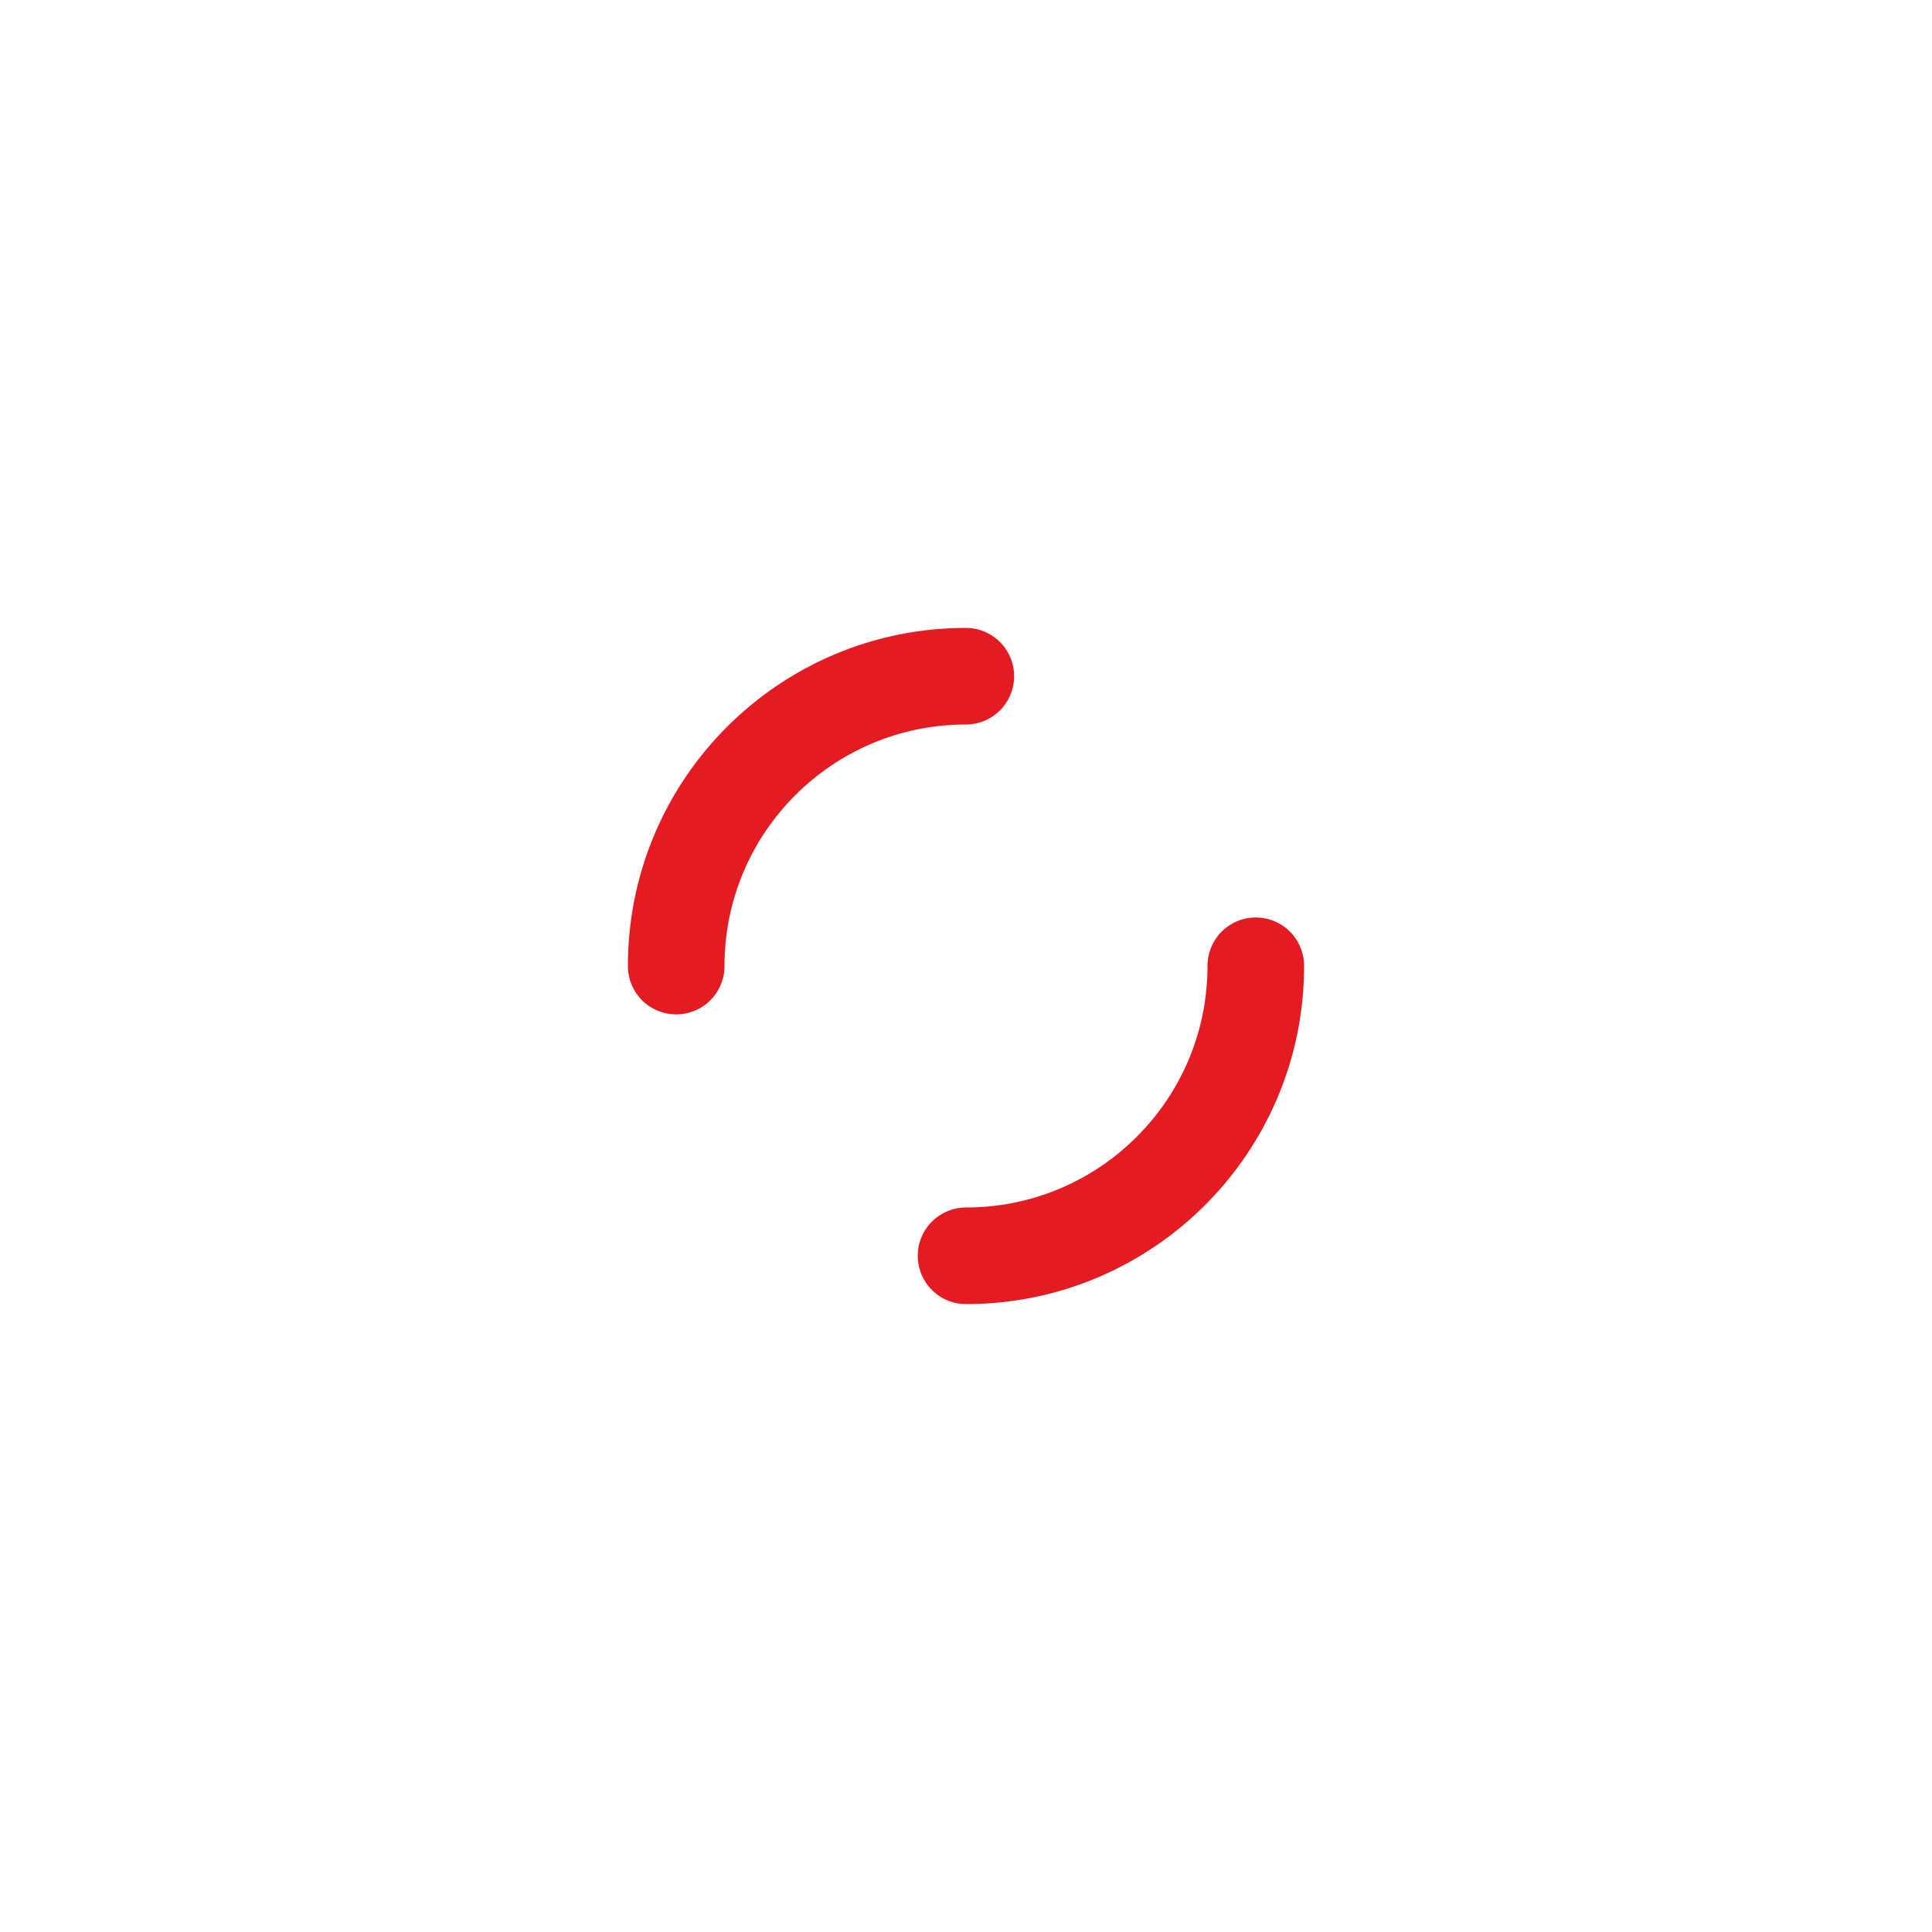
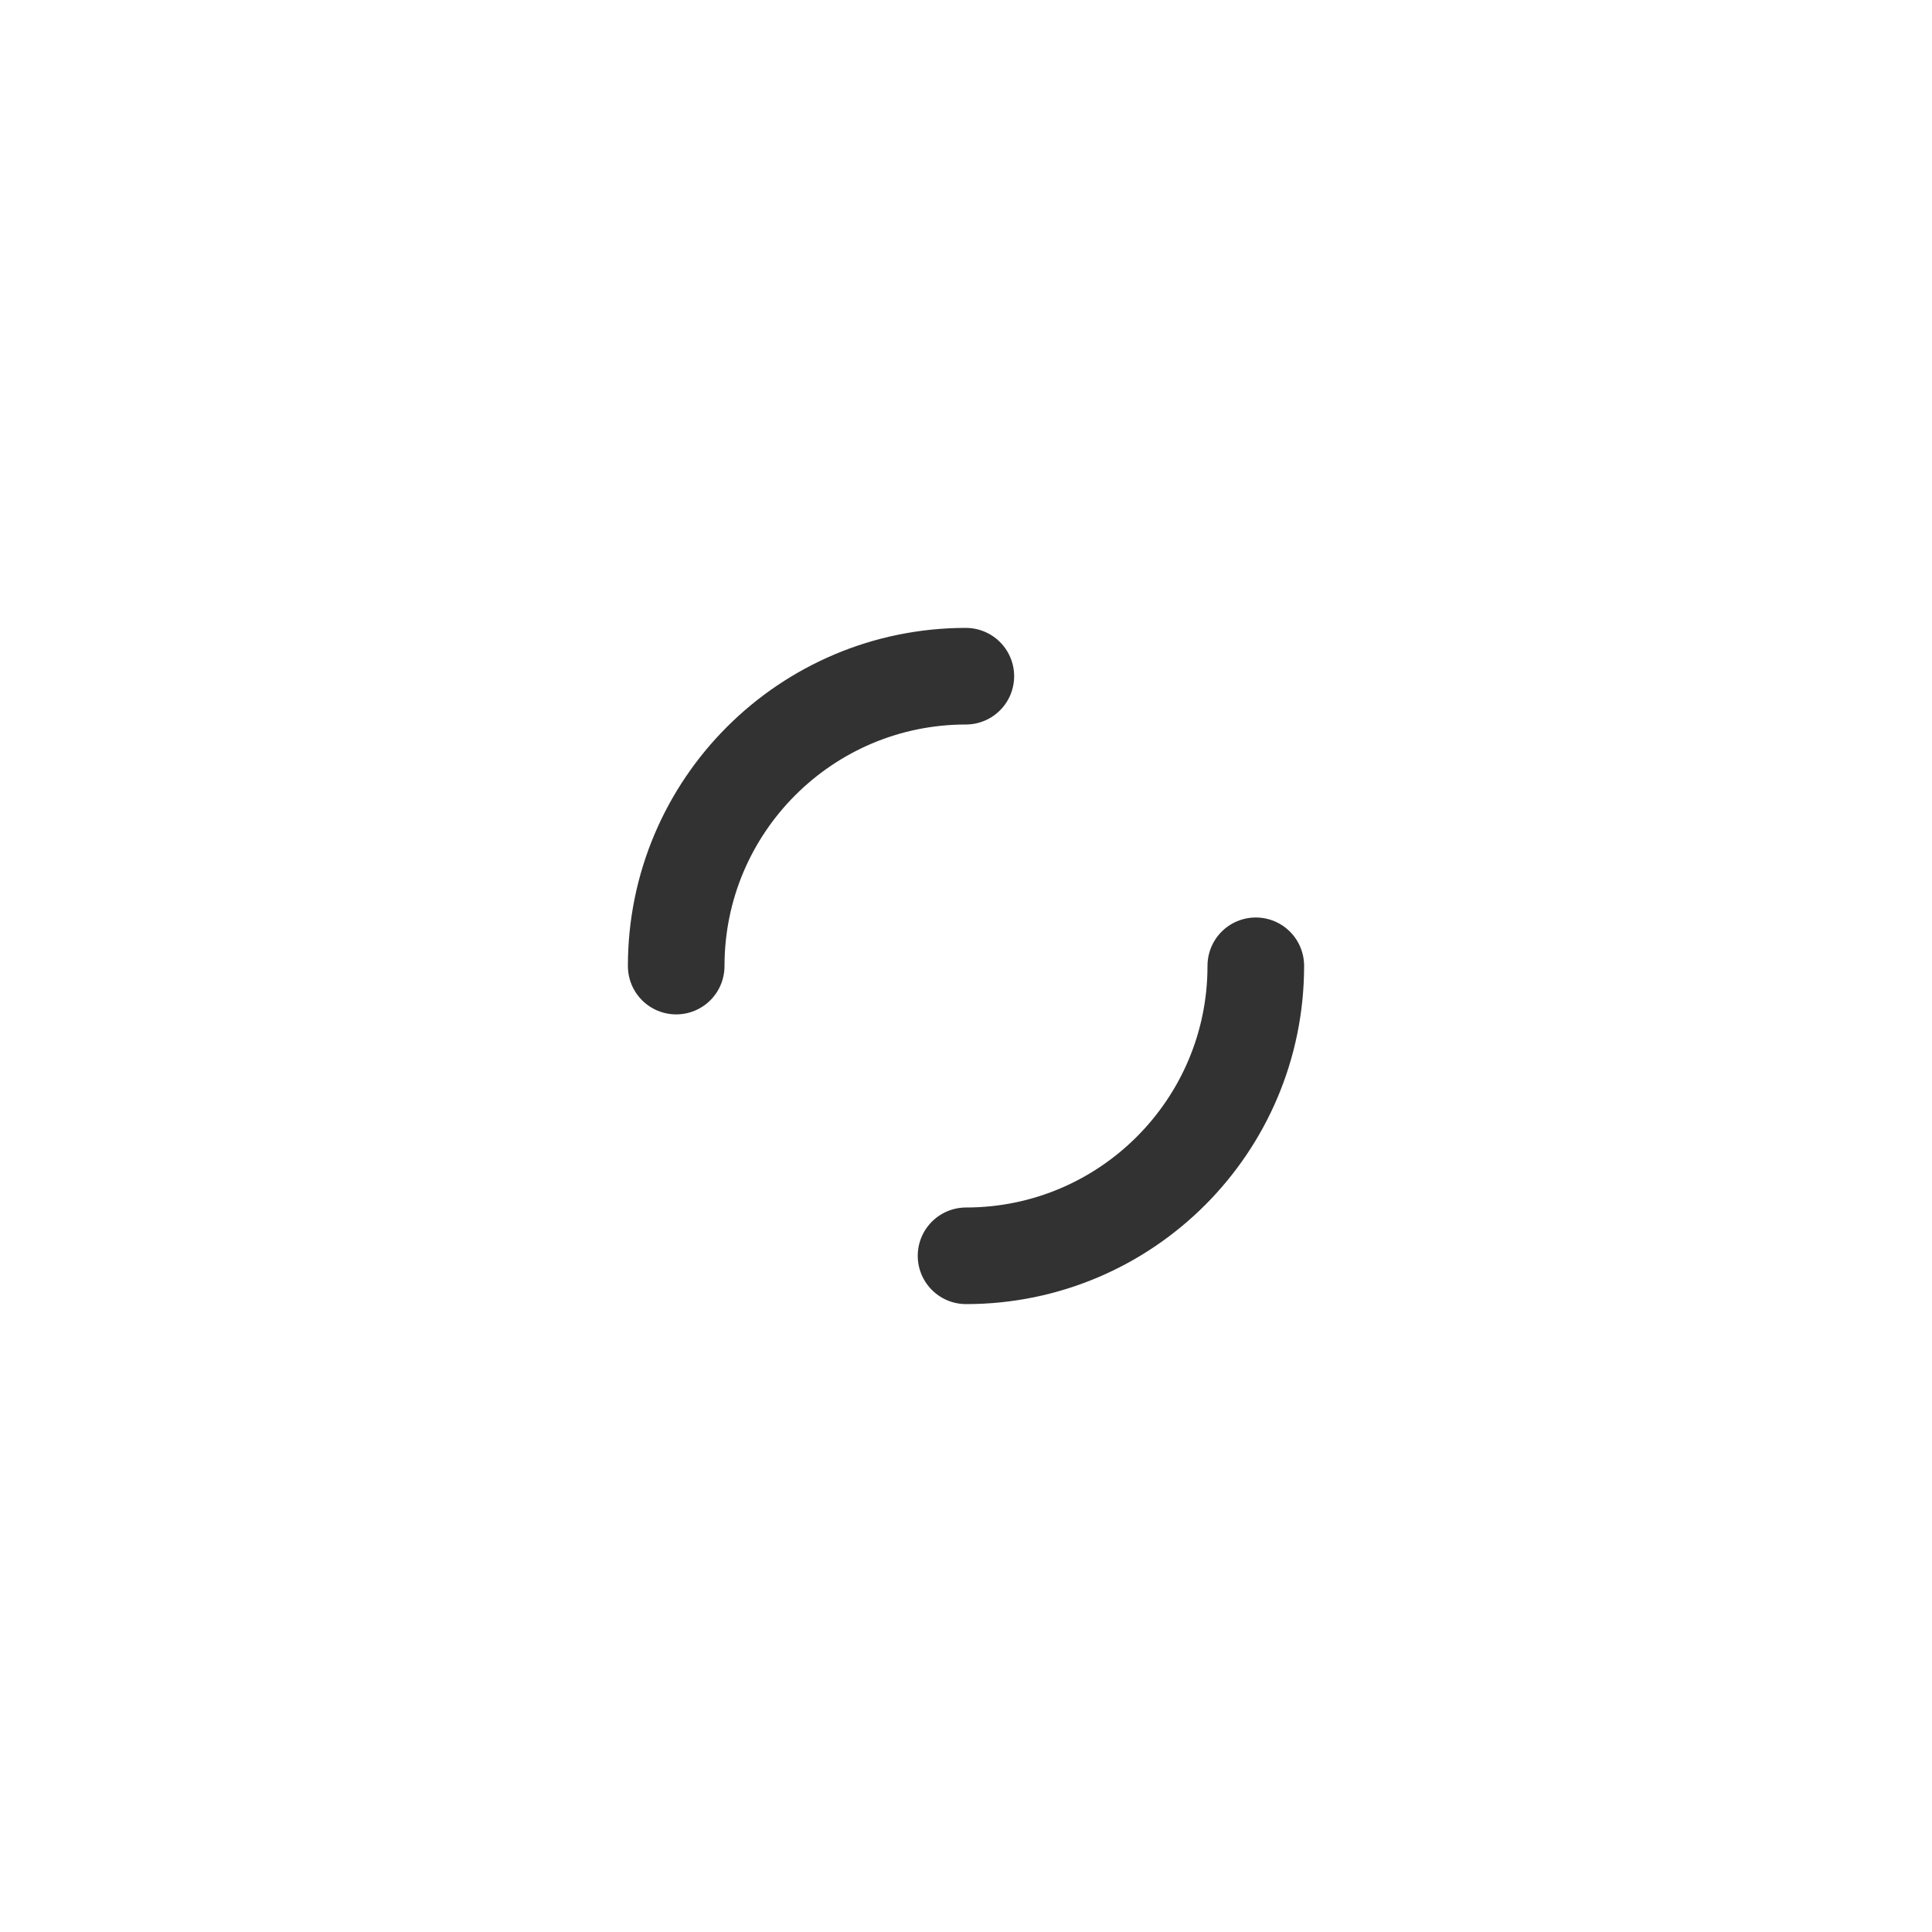
<svg xmlns="http://www.w3.org/2000/svg" style="margin: auto; background: none; display: block; shape-rendering: auto;" width="200px" height="200px" viewBox="0 0 100 100" preserveAspectRatio="xMidYMid">
-   <circle cx="50" cy="50" r="15" stroke-width="5" stroke="#e51b23" stroke-dasharray="23.562 23.562" fill="none" stroke-linecap="round">
-     <animateTransform attributeName="transform" type="rotate" repeatCount="indefinite" dur="2s" keyTimes="0;1" values="0 50 50;360 50 50" />
+   <circle cx="50" cy="50" r="15" stroke-width="5" stroke="#323232" stroke-dasharray="23.562 23.562" fill="none" stroke-linecap="round">
+     <animateTransform attributeName="transform" type="rotate" repeatCount="indefinite" dur="3.333s" keyTimes="0;1" values="0 50 50;360 50 50" />
  </circle>
</svg>
